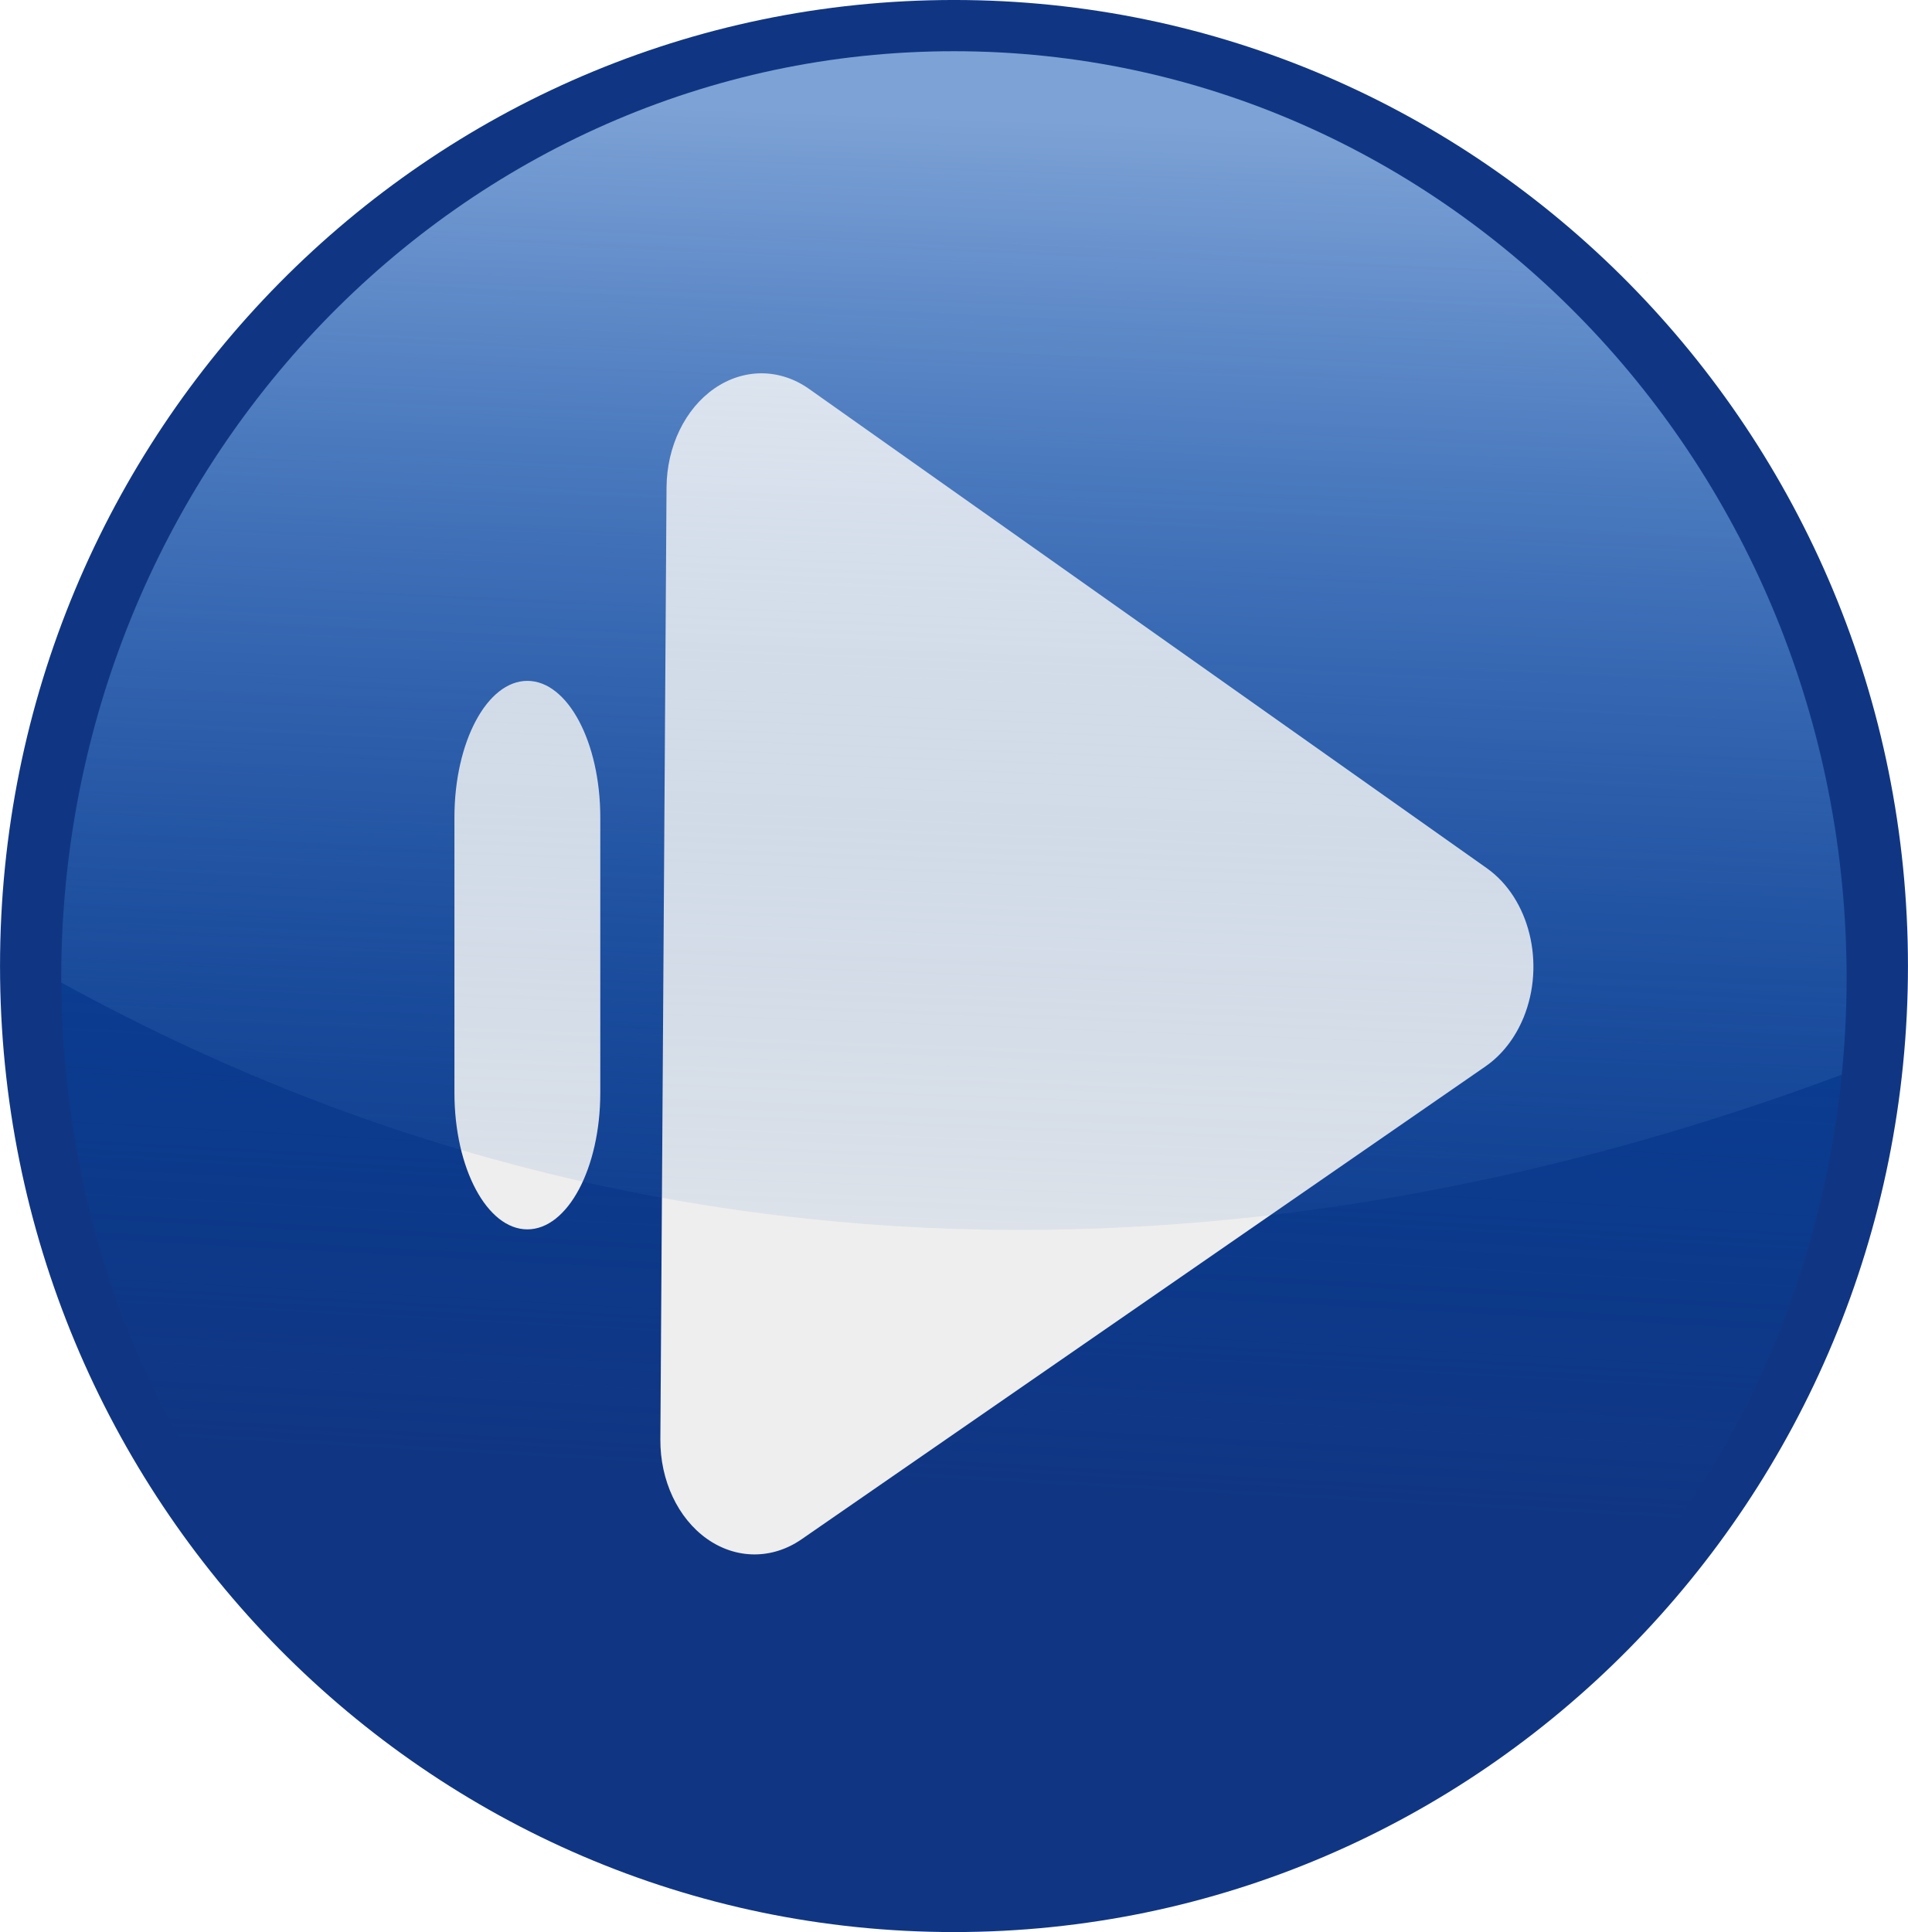
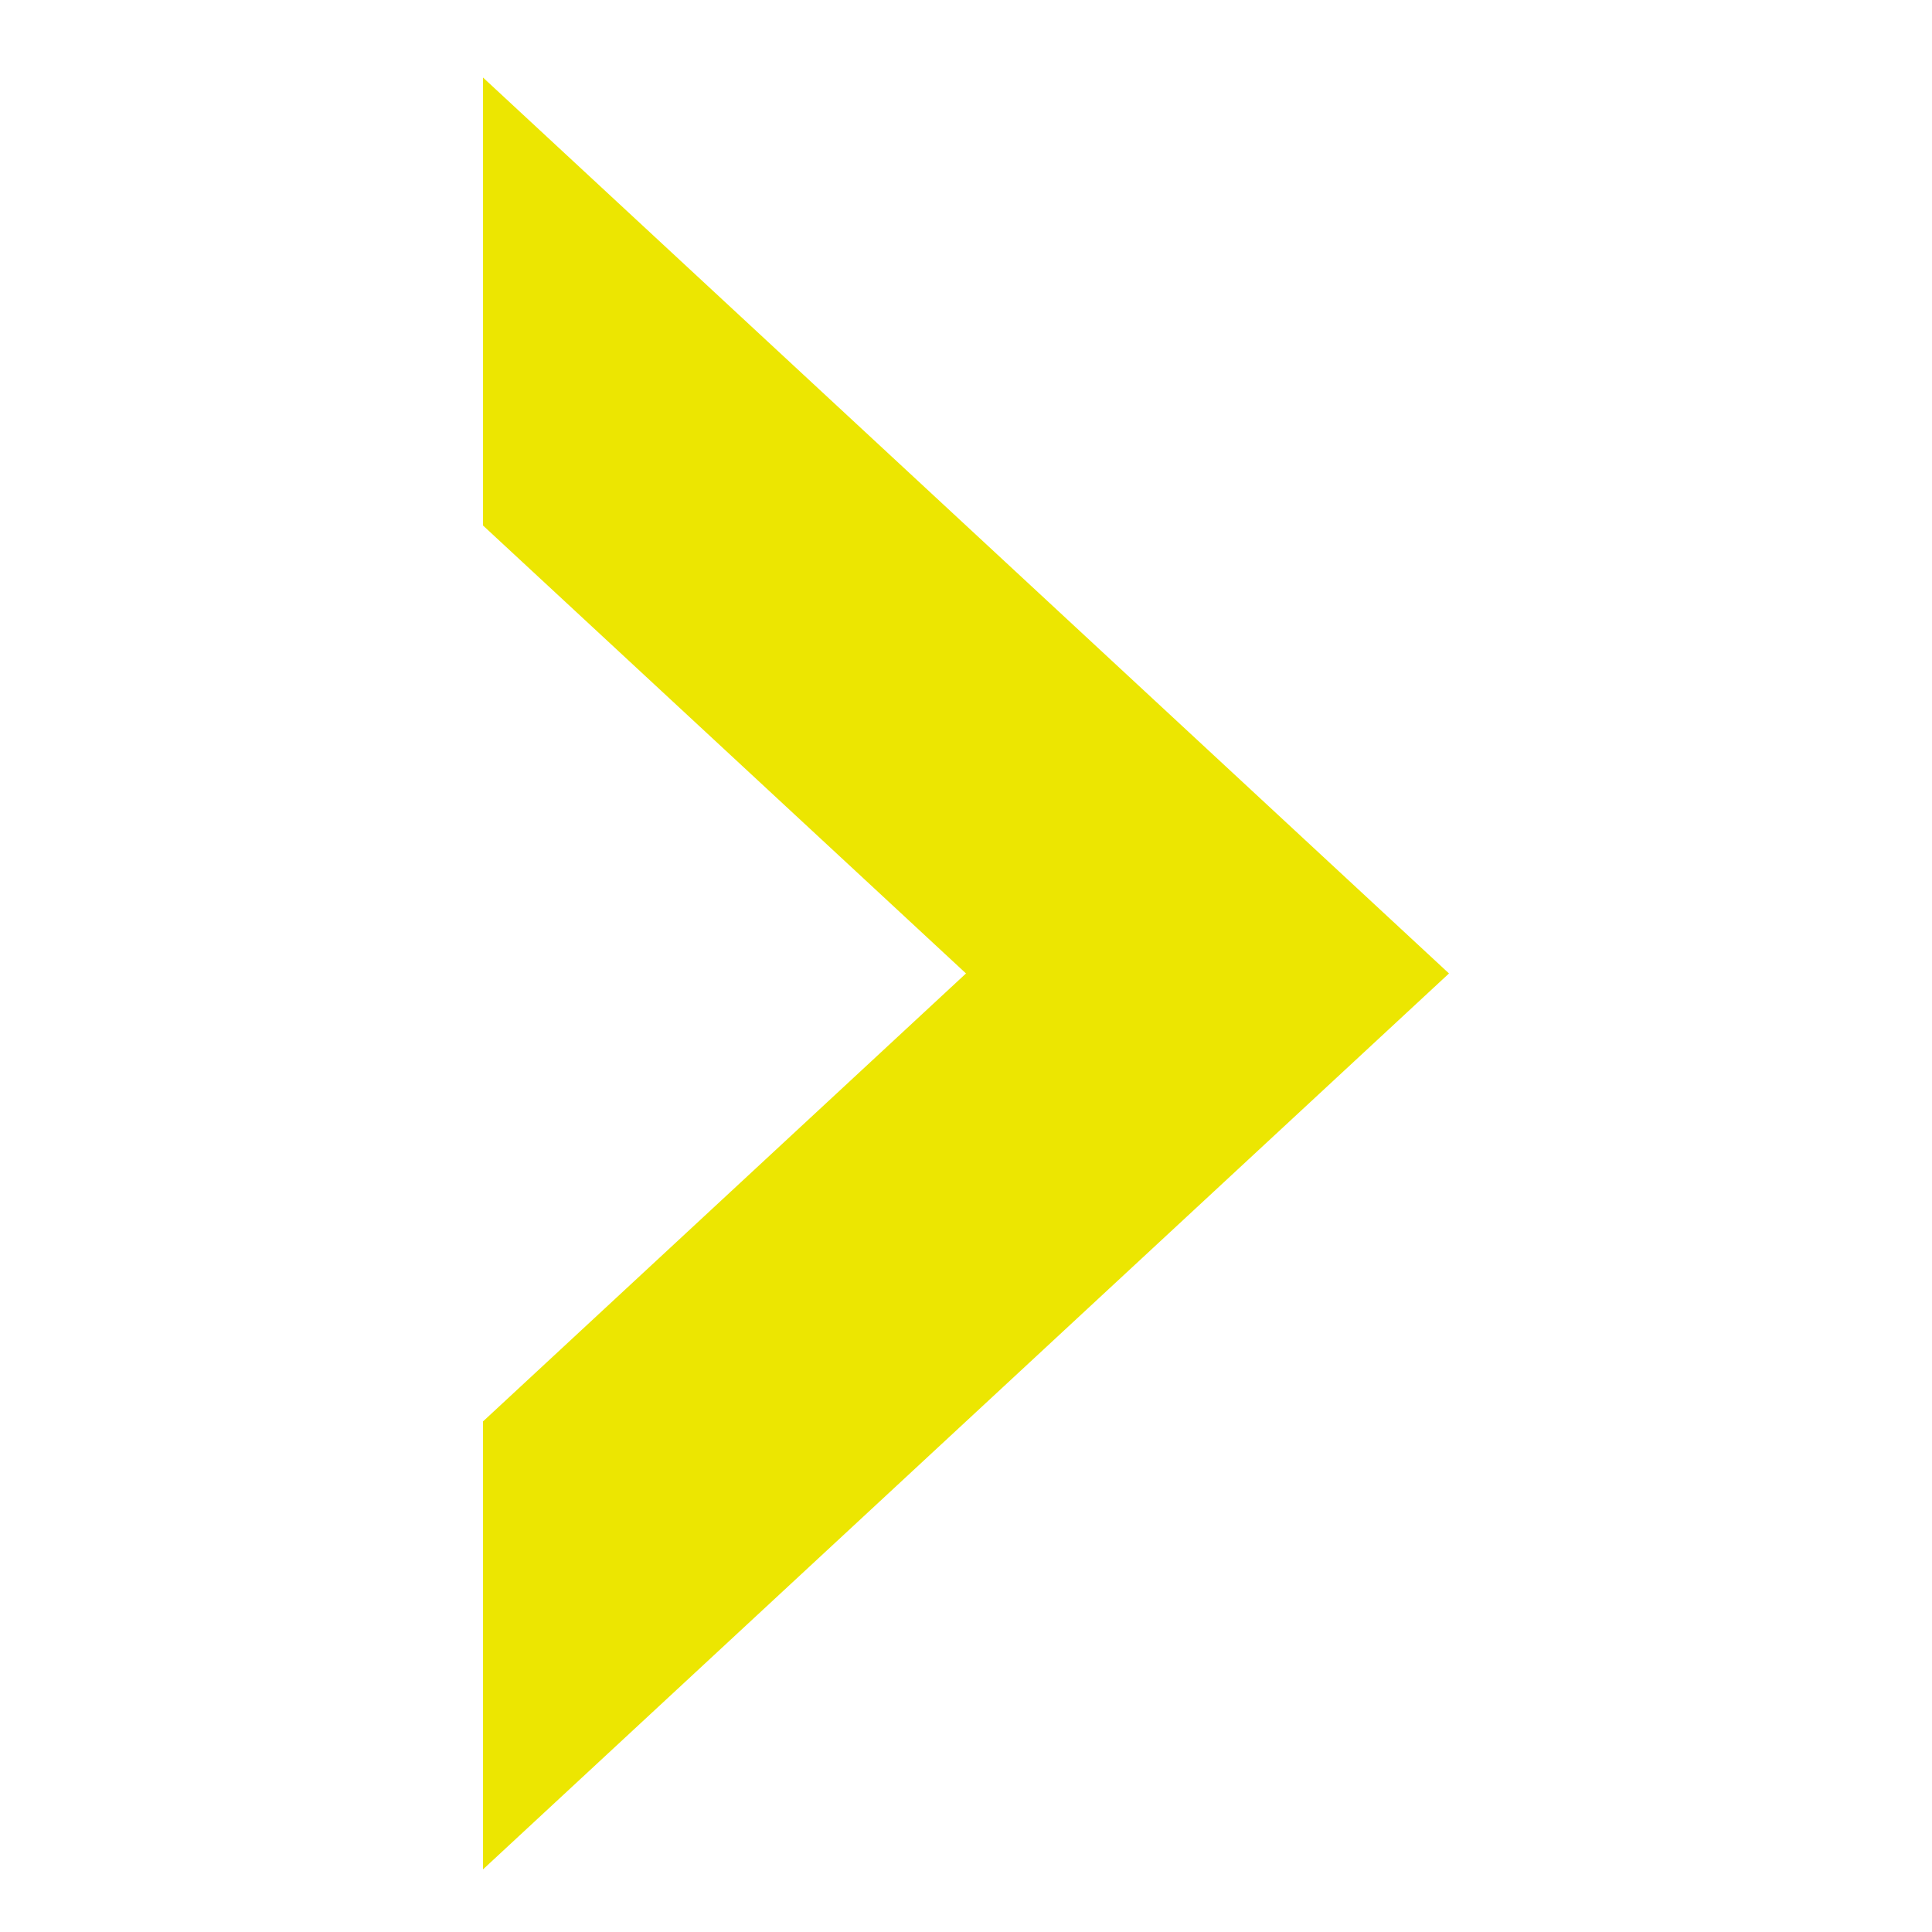
- <svg xmlns="http://www.w3.org/2000/svg" id="svg2965" height="168.47" width="166.37" version="1.1">
-   <defs id="defs2967">
-     <linearGradient id="linearGradient5335" y2="-148.13" gradientUnits="userSpaceOnUse" x2="387.75" y1="-298.54" x1="379.92">
-       <stop id="stop3954-9" stop-color="#0146a8" offset="0" />
-       <stop id="stop3956-9" stop-color="#0146a8" stop-opacity="0" offset="1" />
-     </linearGradient>
-     <linearGradient id="linearGradient3470" y2="-147.97" gradientUnits="userSpaceOnUse" y1="-310.05" gradientTransform="matrix(0.9357143,0,0,0.9714286,91.85321,957.7149)" x2="387.75" x1="381.89">
-       <stop id="stop3919-3" stop-color="#edf4fd" stop-opacity="0.528" offset="0" />
-       <stop id="stop3921-4" stop-color="#175bb3" stop-opacity="0" offset="1" />
-     </linearGradient>
-   </defs>
-   <g id="layer1" transform="translate(-355.883,-440.0226)">
-     <g id="g5327" stroke-width="1.9" stroke-miterlimit="4" transform="matrix(-0.7585269,0,0,0.7585269,783.957,-47.54502)">
-       <path id="path4155" d="m497.42-208.45c0,60.568-49.1,109.67-109.67,109.67-60.568,0-109.67-49.1-109.67-109.67,0-60.568,49.1-109.67,109.67-109.67,60.568,0,109.67,49.1,109.67,109.67z" transform="matrix(1,0,0,1.012627,66.92611,964.9179)" stroke-dasharray="none" fill="#103683" />
-       <path id="path4157" d="m497.42-208.45c0,60.568-49.1,109.67-109.67,109.67-60.568,0-109.67-49.1-109.67-109.67,0-60.568,49.1-109.67,109.67-109.67,60.568,0,109.67,49.1,109.67,109.67z" transform="matrix(0.9357143,0,0,0.9714286,91.85321,957.7149)" stroke-dasharray="none" fill="url(#linearGradient5335)" />
-       <g id="g4149" fill="#EEE" transform="matrix(0.823236,0,0,0.8049503,-164.2042,365.7896)">
-         <path id="path4138" d="m-558.59,67a20.684,20.684,0,0,0,-11.5,3.844l-140.06,99.781a20.684,20.684,0,0,0,3.406,35.656l156.44,71.406a20.684,20.684,0,0,0,29.188,-20.781l-16.39-171.19a20.684,20.684,0,0,0,-21.09,-18.719z" transform="matrix(-0.2696351,-0.7180343,0.5786561,-0.3310744,482.8413,110.525)" />
-         <rect id="rect4143" rx="19.055" ry="19.505" height="78.334" width="20.367" stroke-dasharray="none" y="441.35" x="801.16" />
-       </g>
-       <path id="path4159" d="m454.68,648.67c-56.674,0-102.62,47.725-102.62,106.56,0,3.752,0.198,7.441,0.562,11.094,50.067,18.726,126.58,32.369,204.69-10.594,0.001-0.167,0-0.333,0-0.5,0-58.837-45.951-106.56-102.62-106.56z" stroke-dasharray="none" fill="url(#linearGradient3470)" />
-     </g>
-   </g>
+ <svg xmlns="http://www.w3.org/2000/svg" xml:space="preserve" enable-background="new 0 0 512 512" viewBox="0 0 512 512" height="512px" width="512px" y="0px" x="0px" id="Layer_1" version="1.1">
+   <defs id="defs838" />
+   <path style="fill:#ece601;fill-opacity:1;stroke-width:0.963" id="path833" d="M 384,257.975 128,20.543 V 139.259 L 256,257.975 128,376.691 v 118.716 z" fill="#010101" />
</svg>
